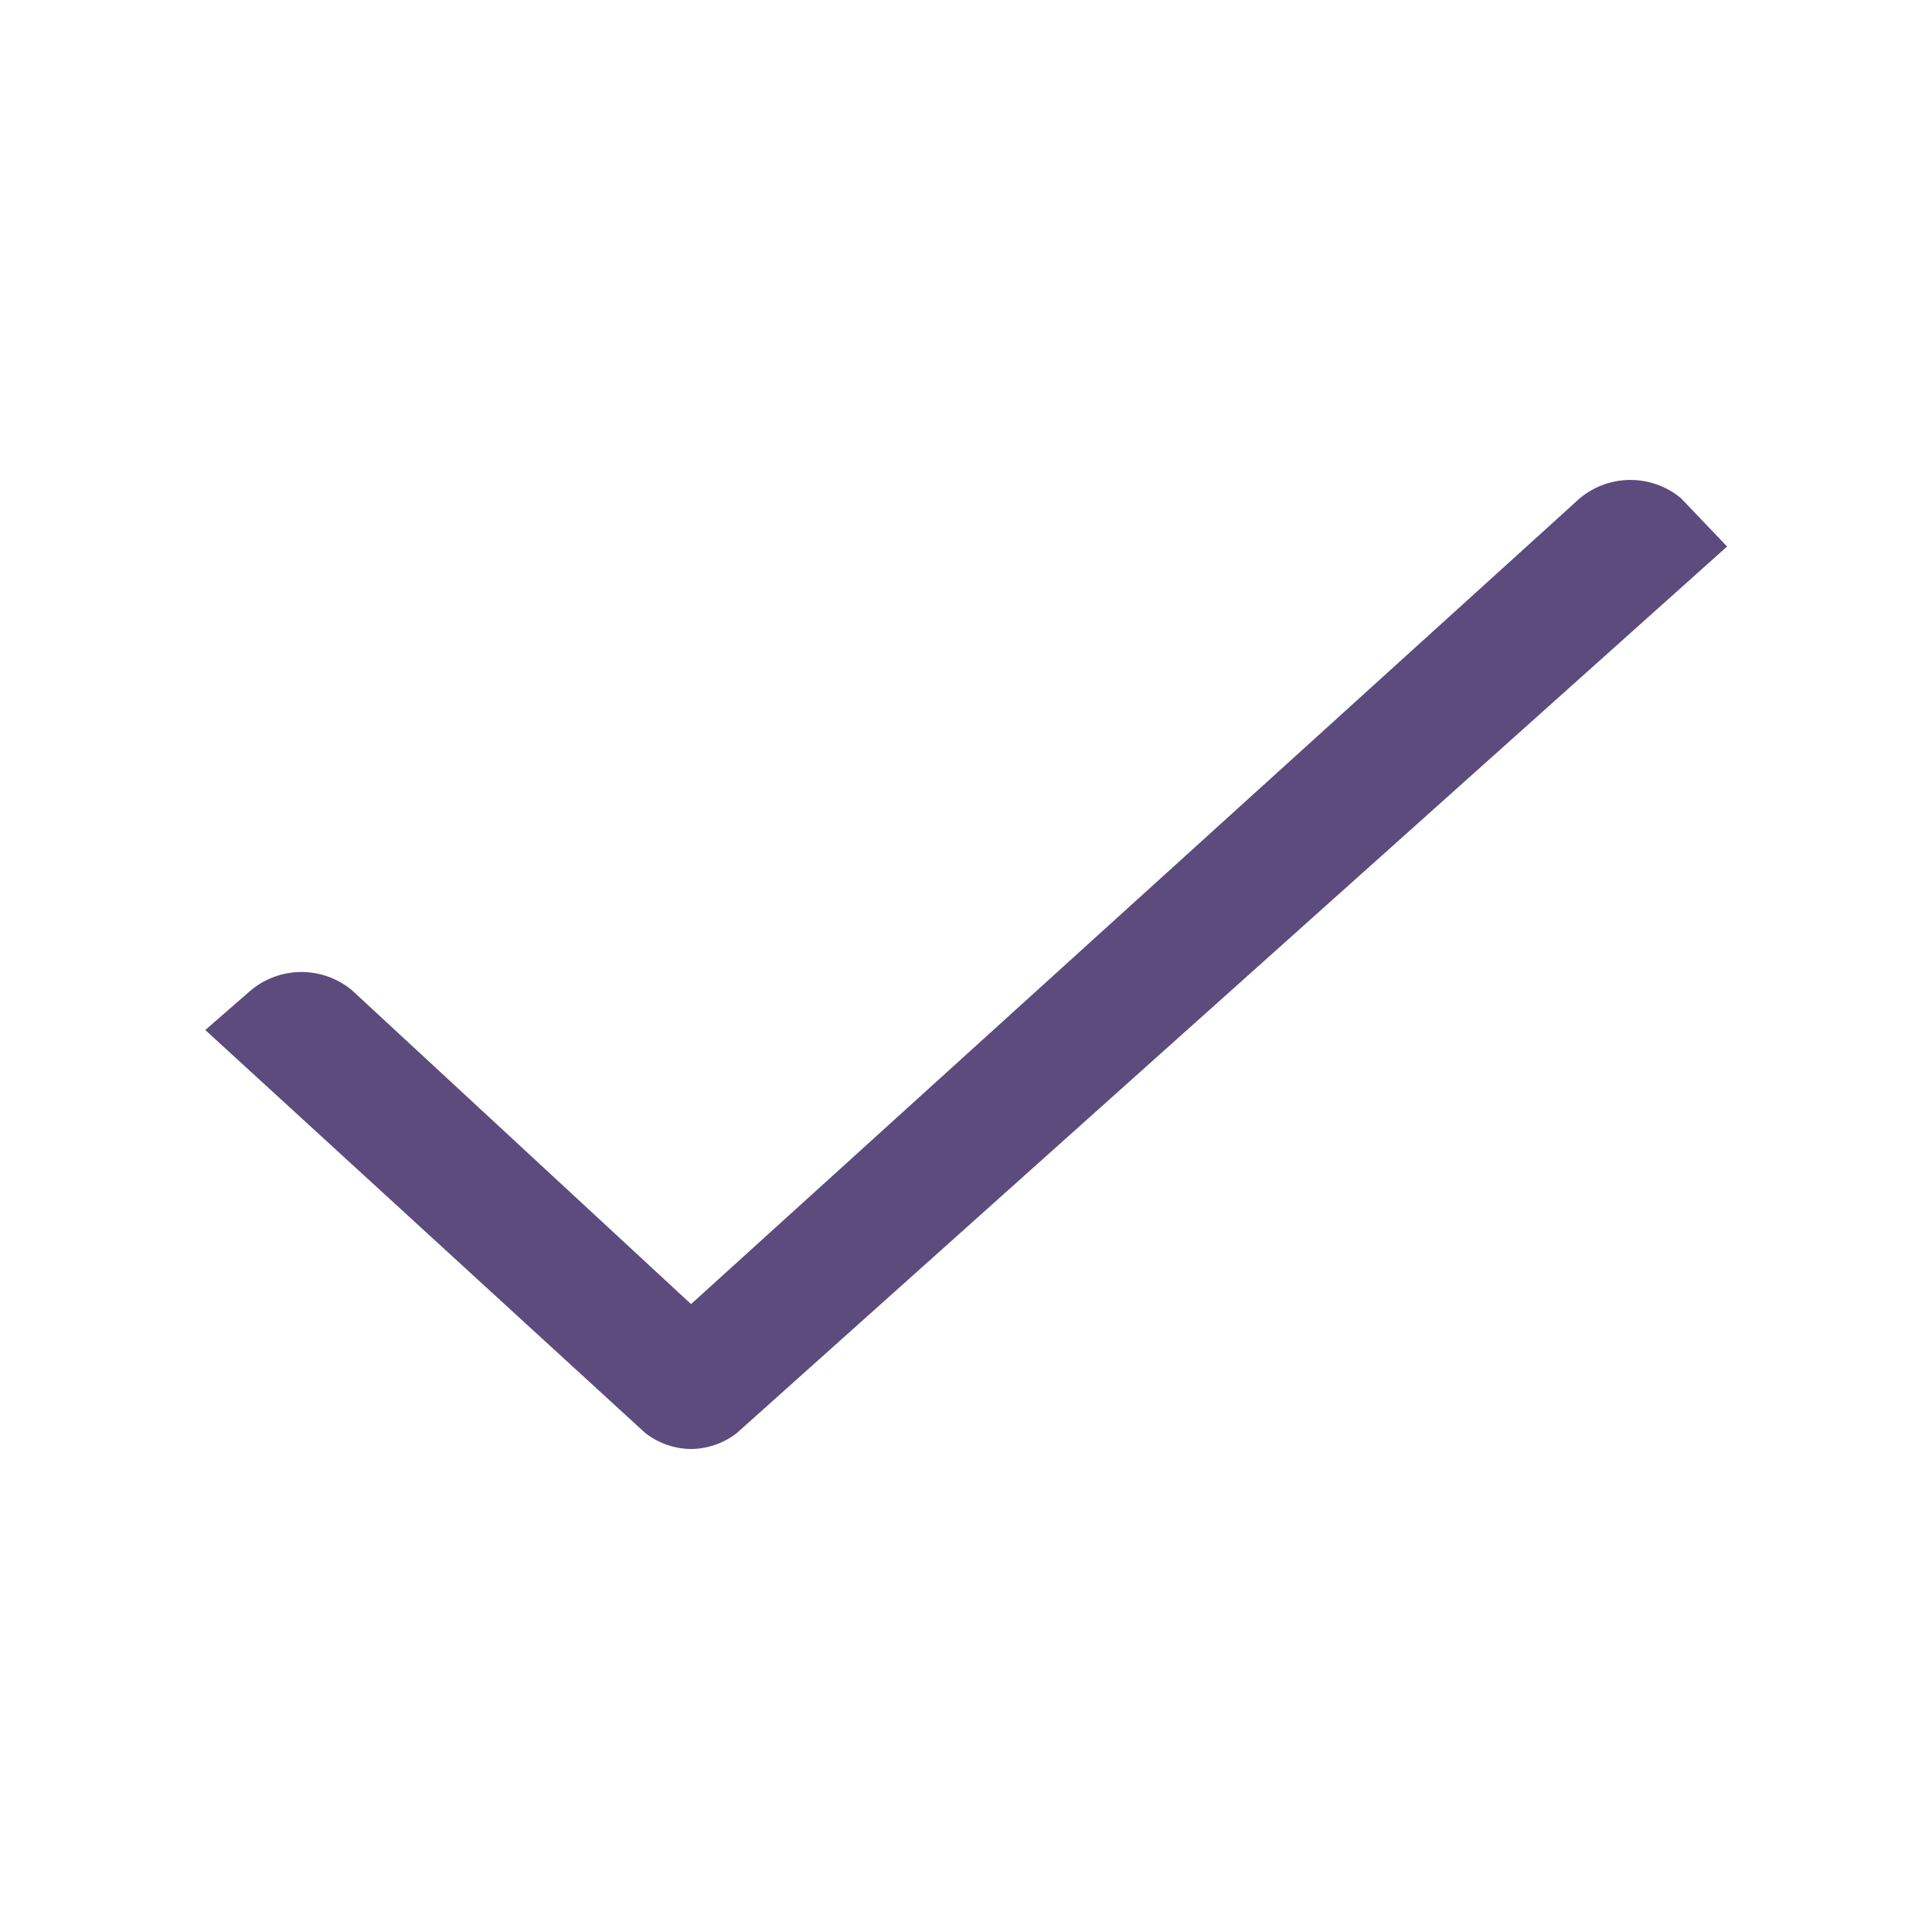
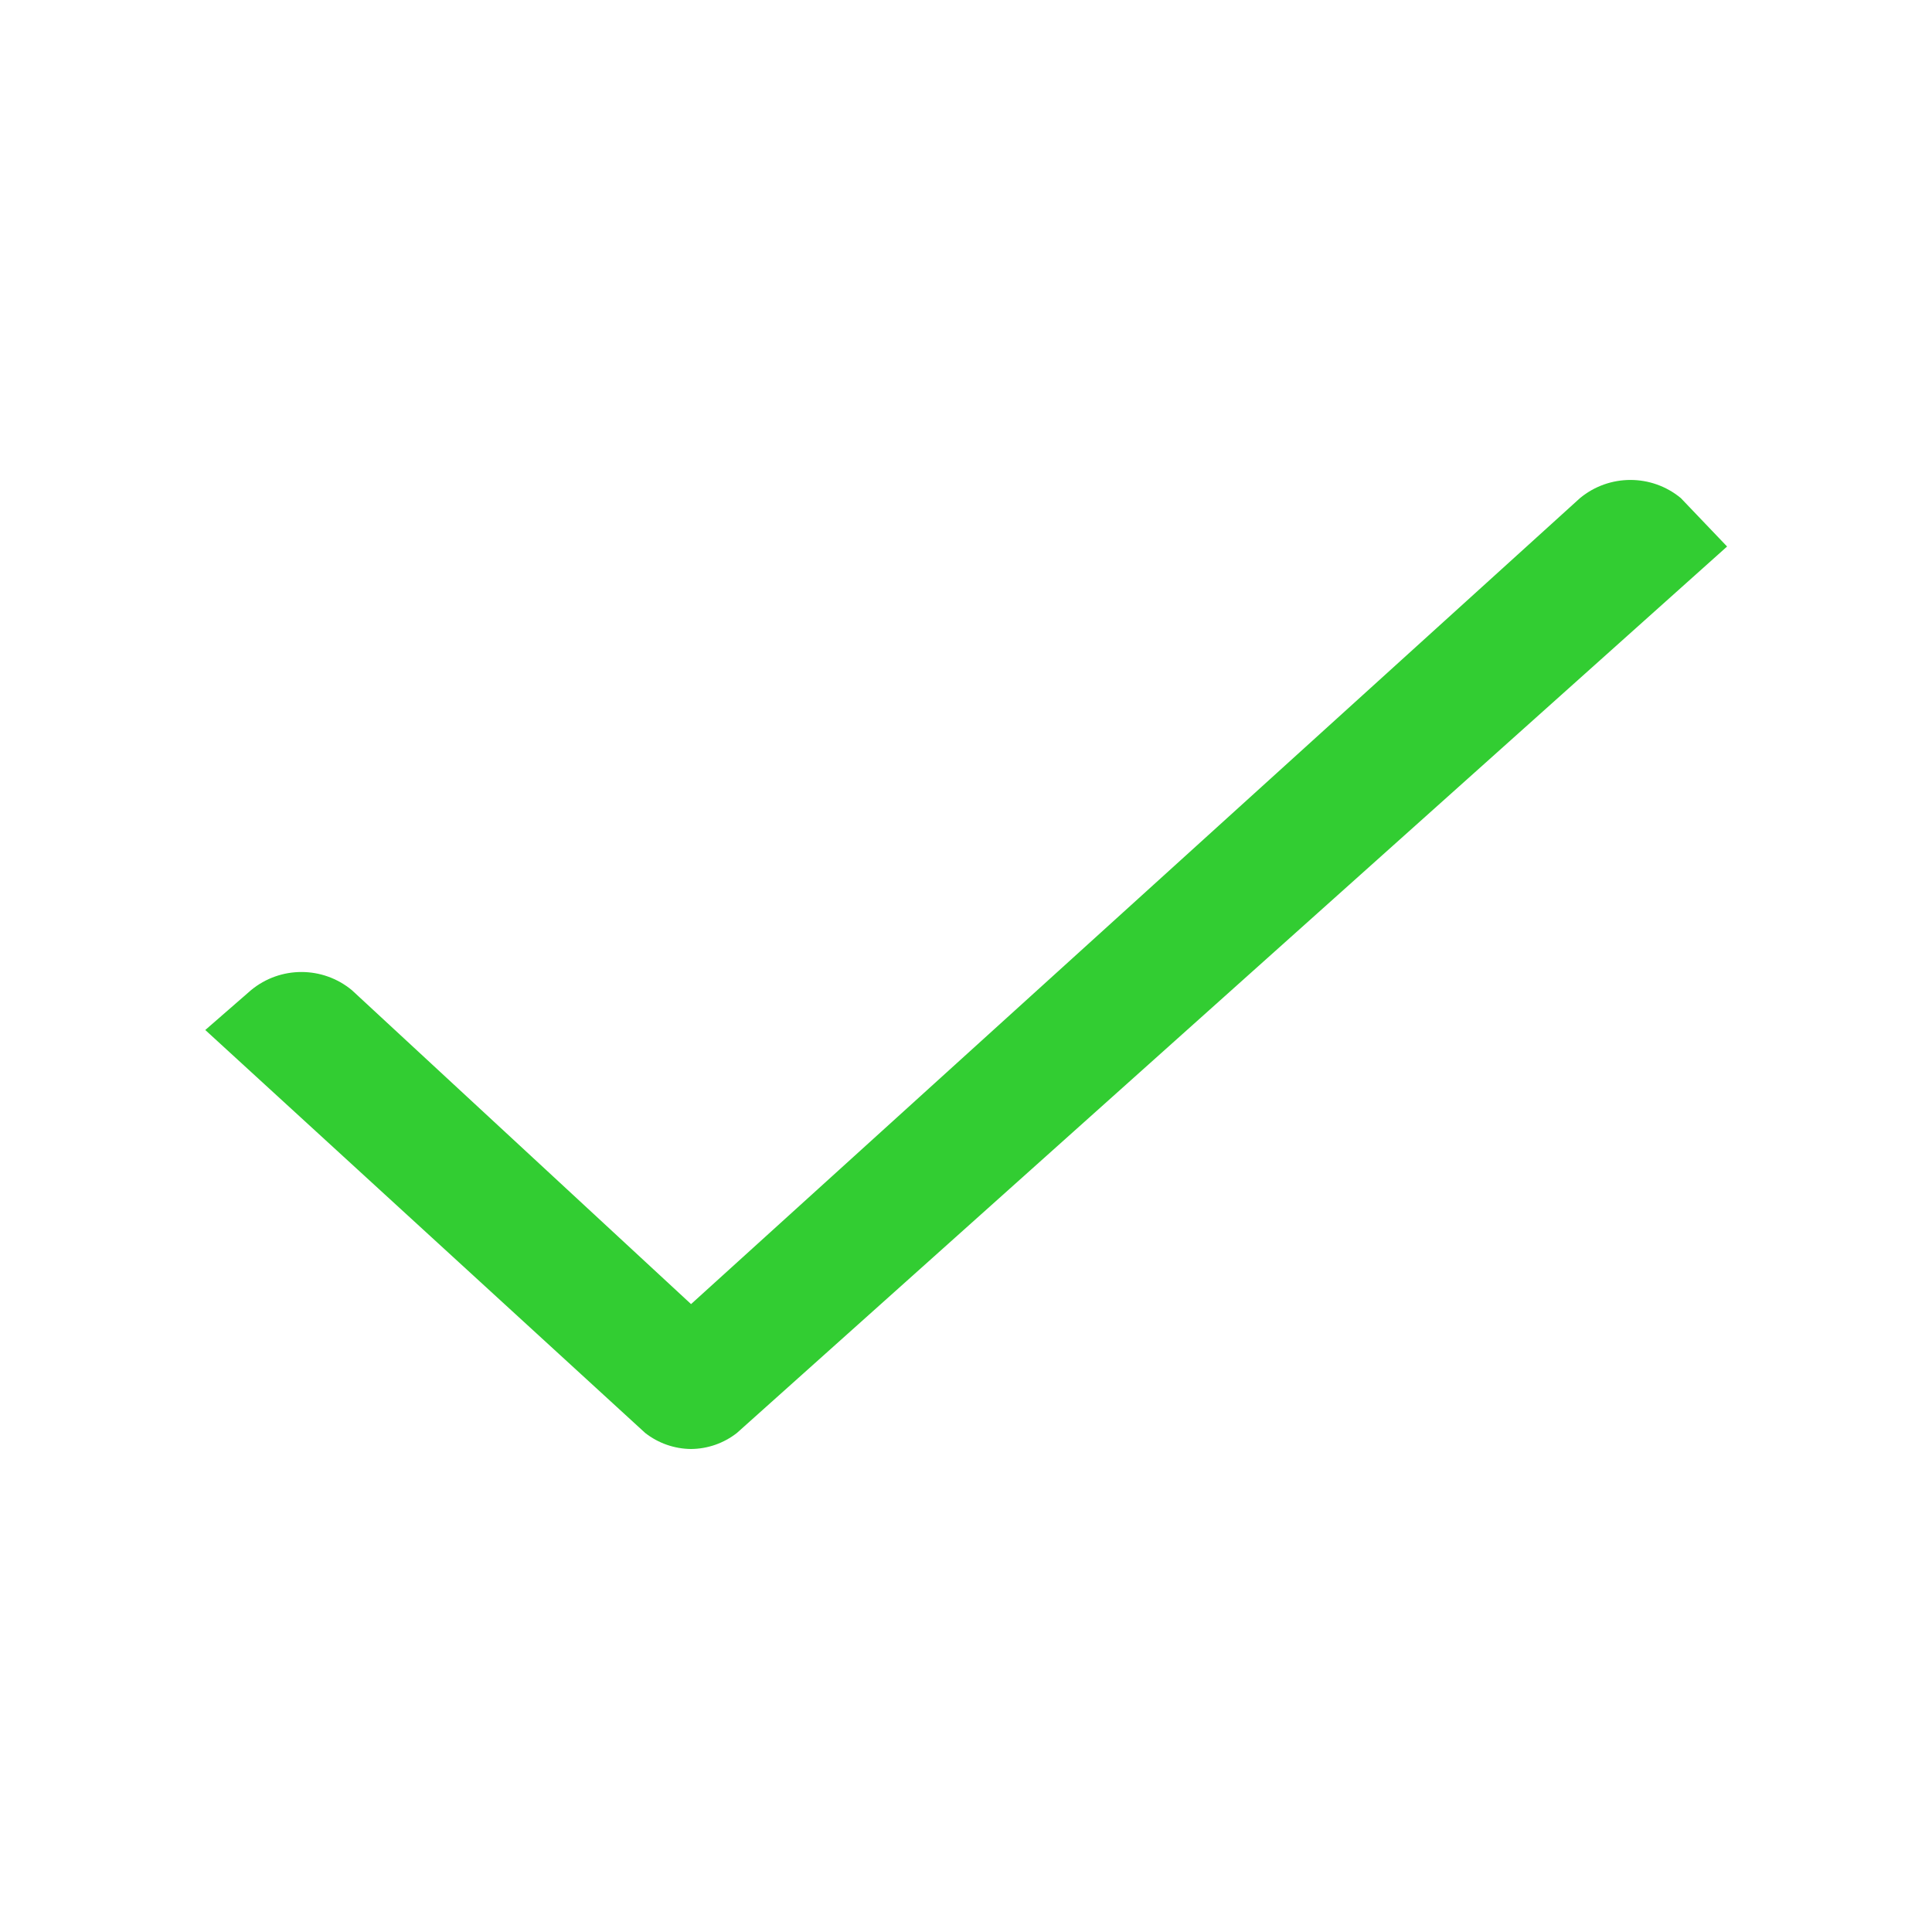
<svg xmlns="http://www.w3.org/2000/svg" id="ic_check" width="16" height="16" viewBox="0 0 16 16" shape-rendering="geometricPrecision">
  <defs>
    <style type="text/css">
-             .cls-1{fill:none}.cls-2{fill:#5c4b7d}
+             .cls-1{fill:none}.cls-2{fill:#32cd32}
        </style>
  </defs>
  <path id="Rectangle_3779" d="M0 0h16v16H0z" class="cls-1" data-name="Rectangle 3779" />
  <path id="Path_18587" d="M13.92 4.125a.655.655 0 0 0-.835 0L5.723 10.8 2.914 8.2a.655.655 0 0 0-.835 0l-.379.33 3.643 3.337a.624.624 0 0 0 .38.133.624.624 0 0 0 .38-.133l8.2-7.341z" class="cls-2" data-name="Path 18587" />
</svg>
